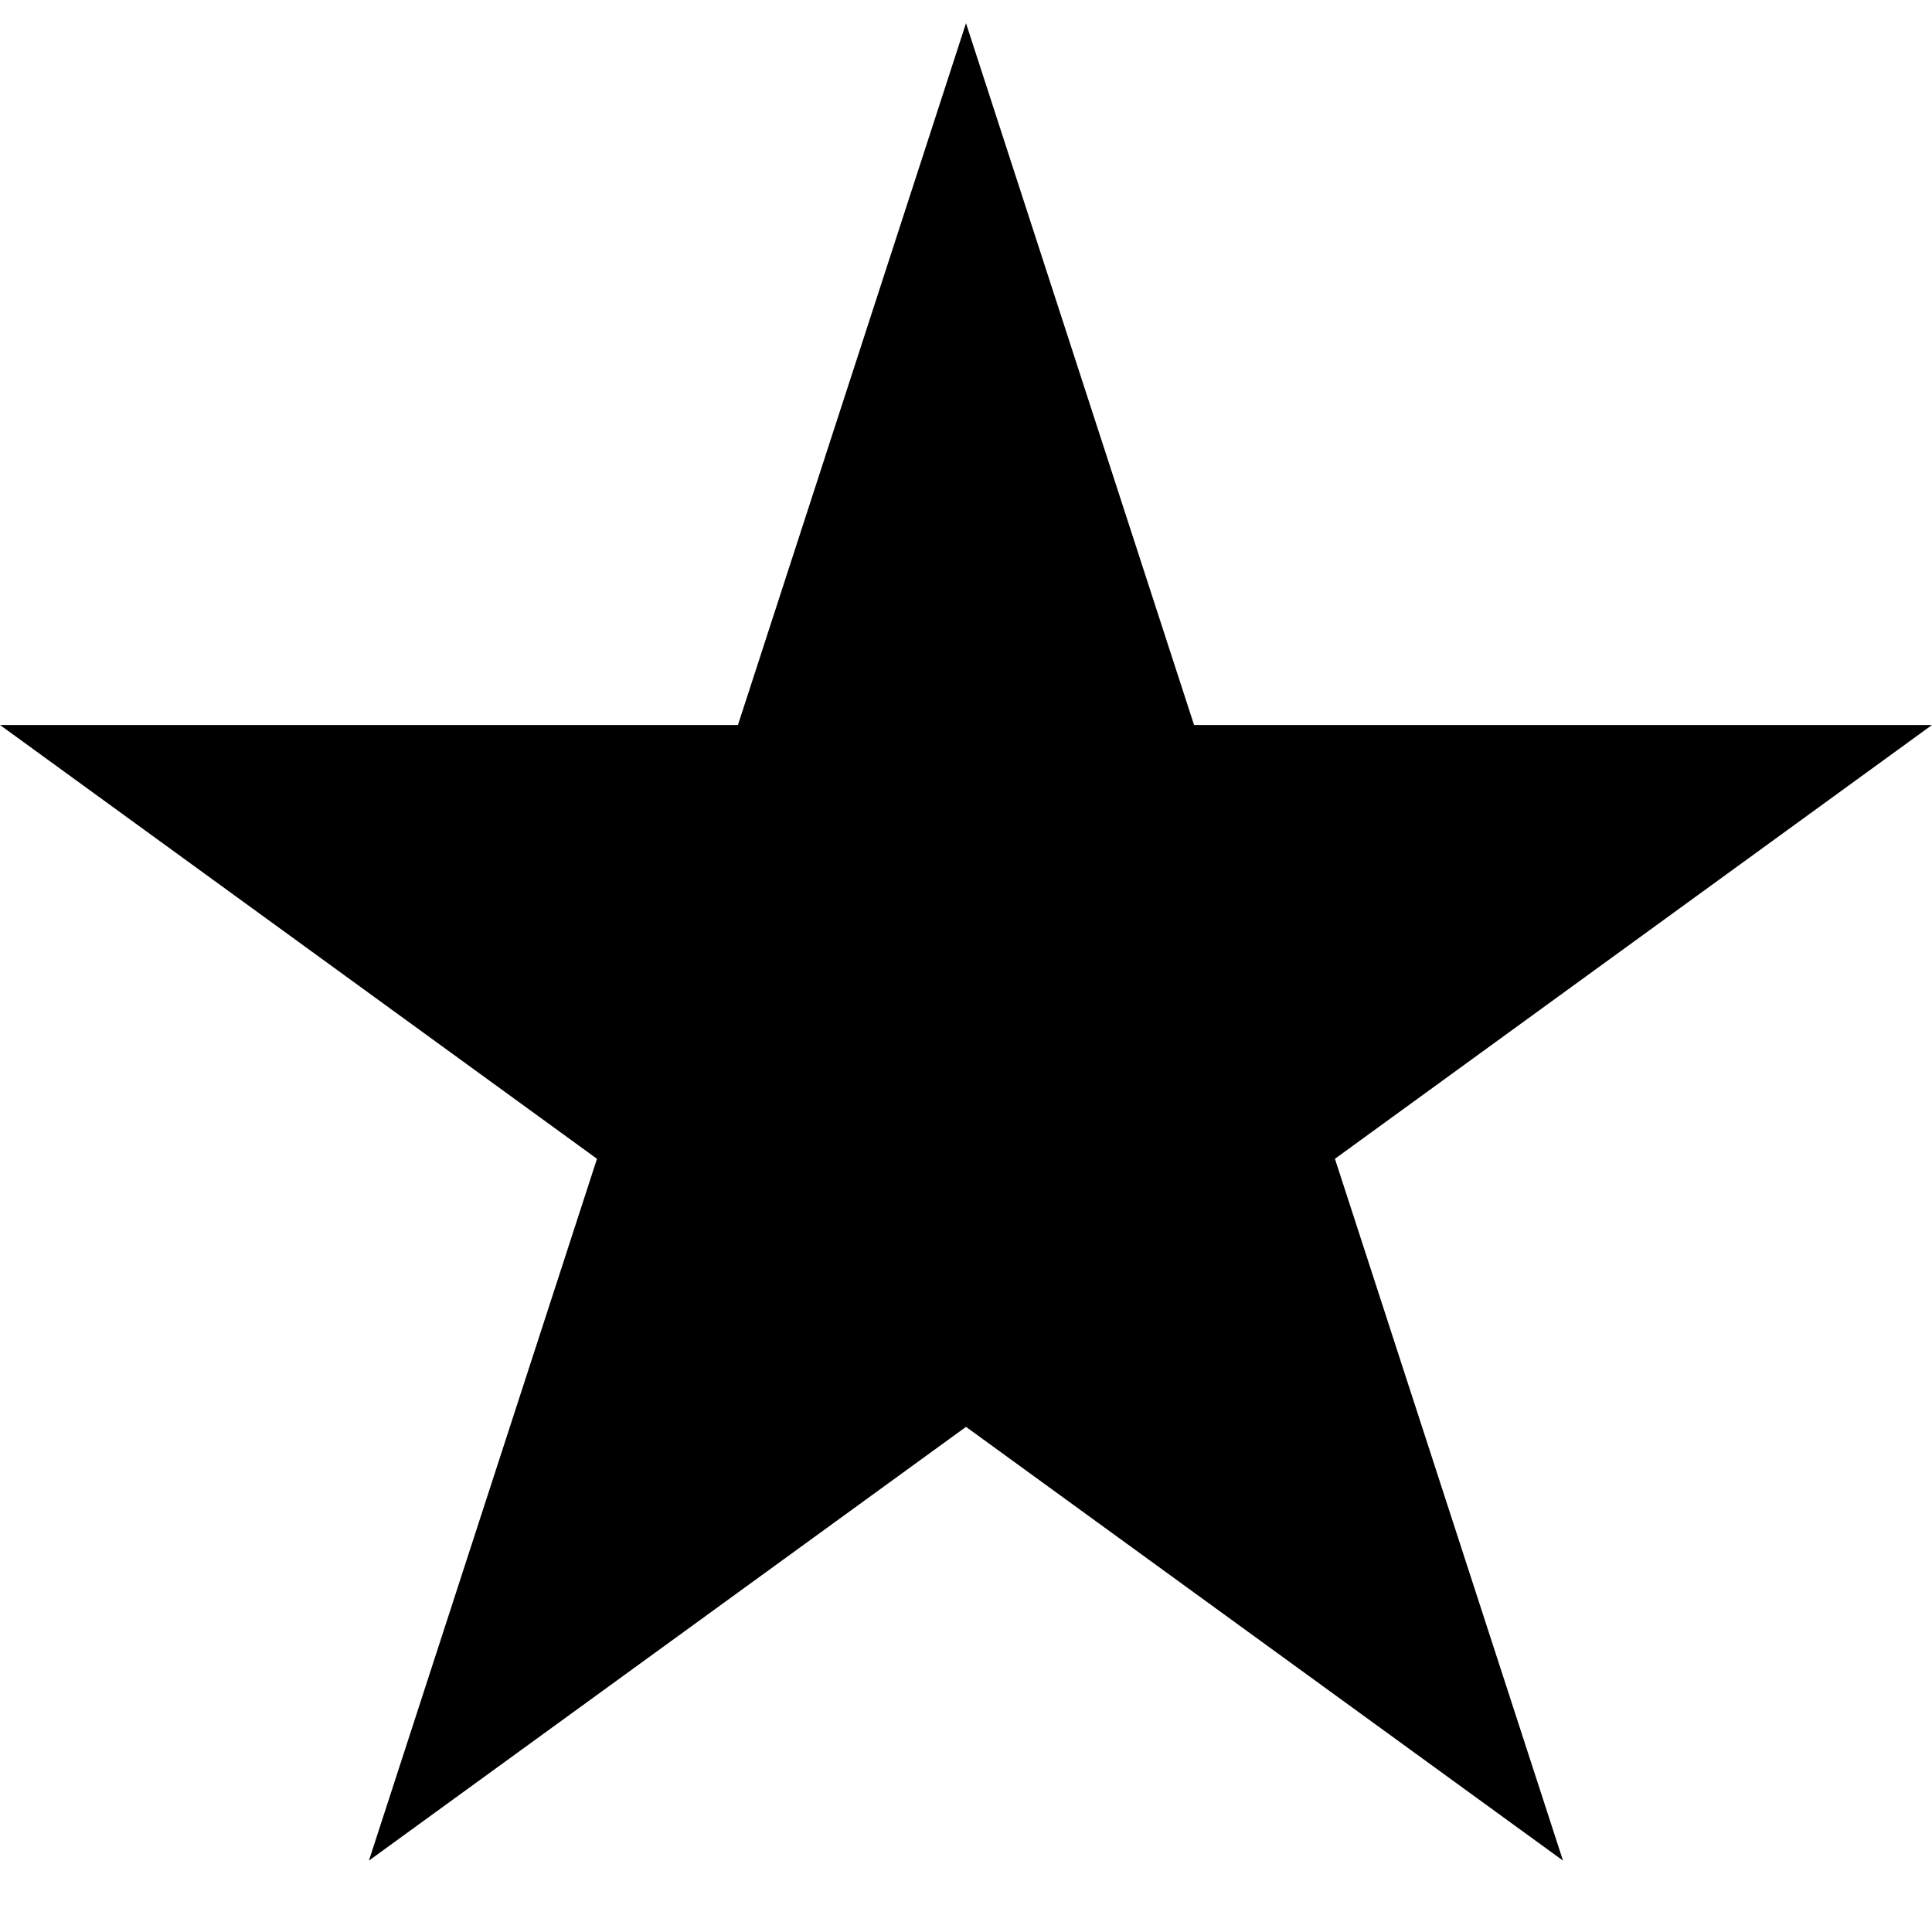
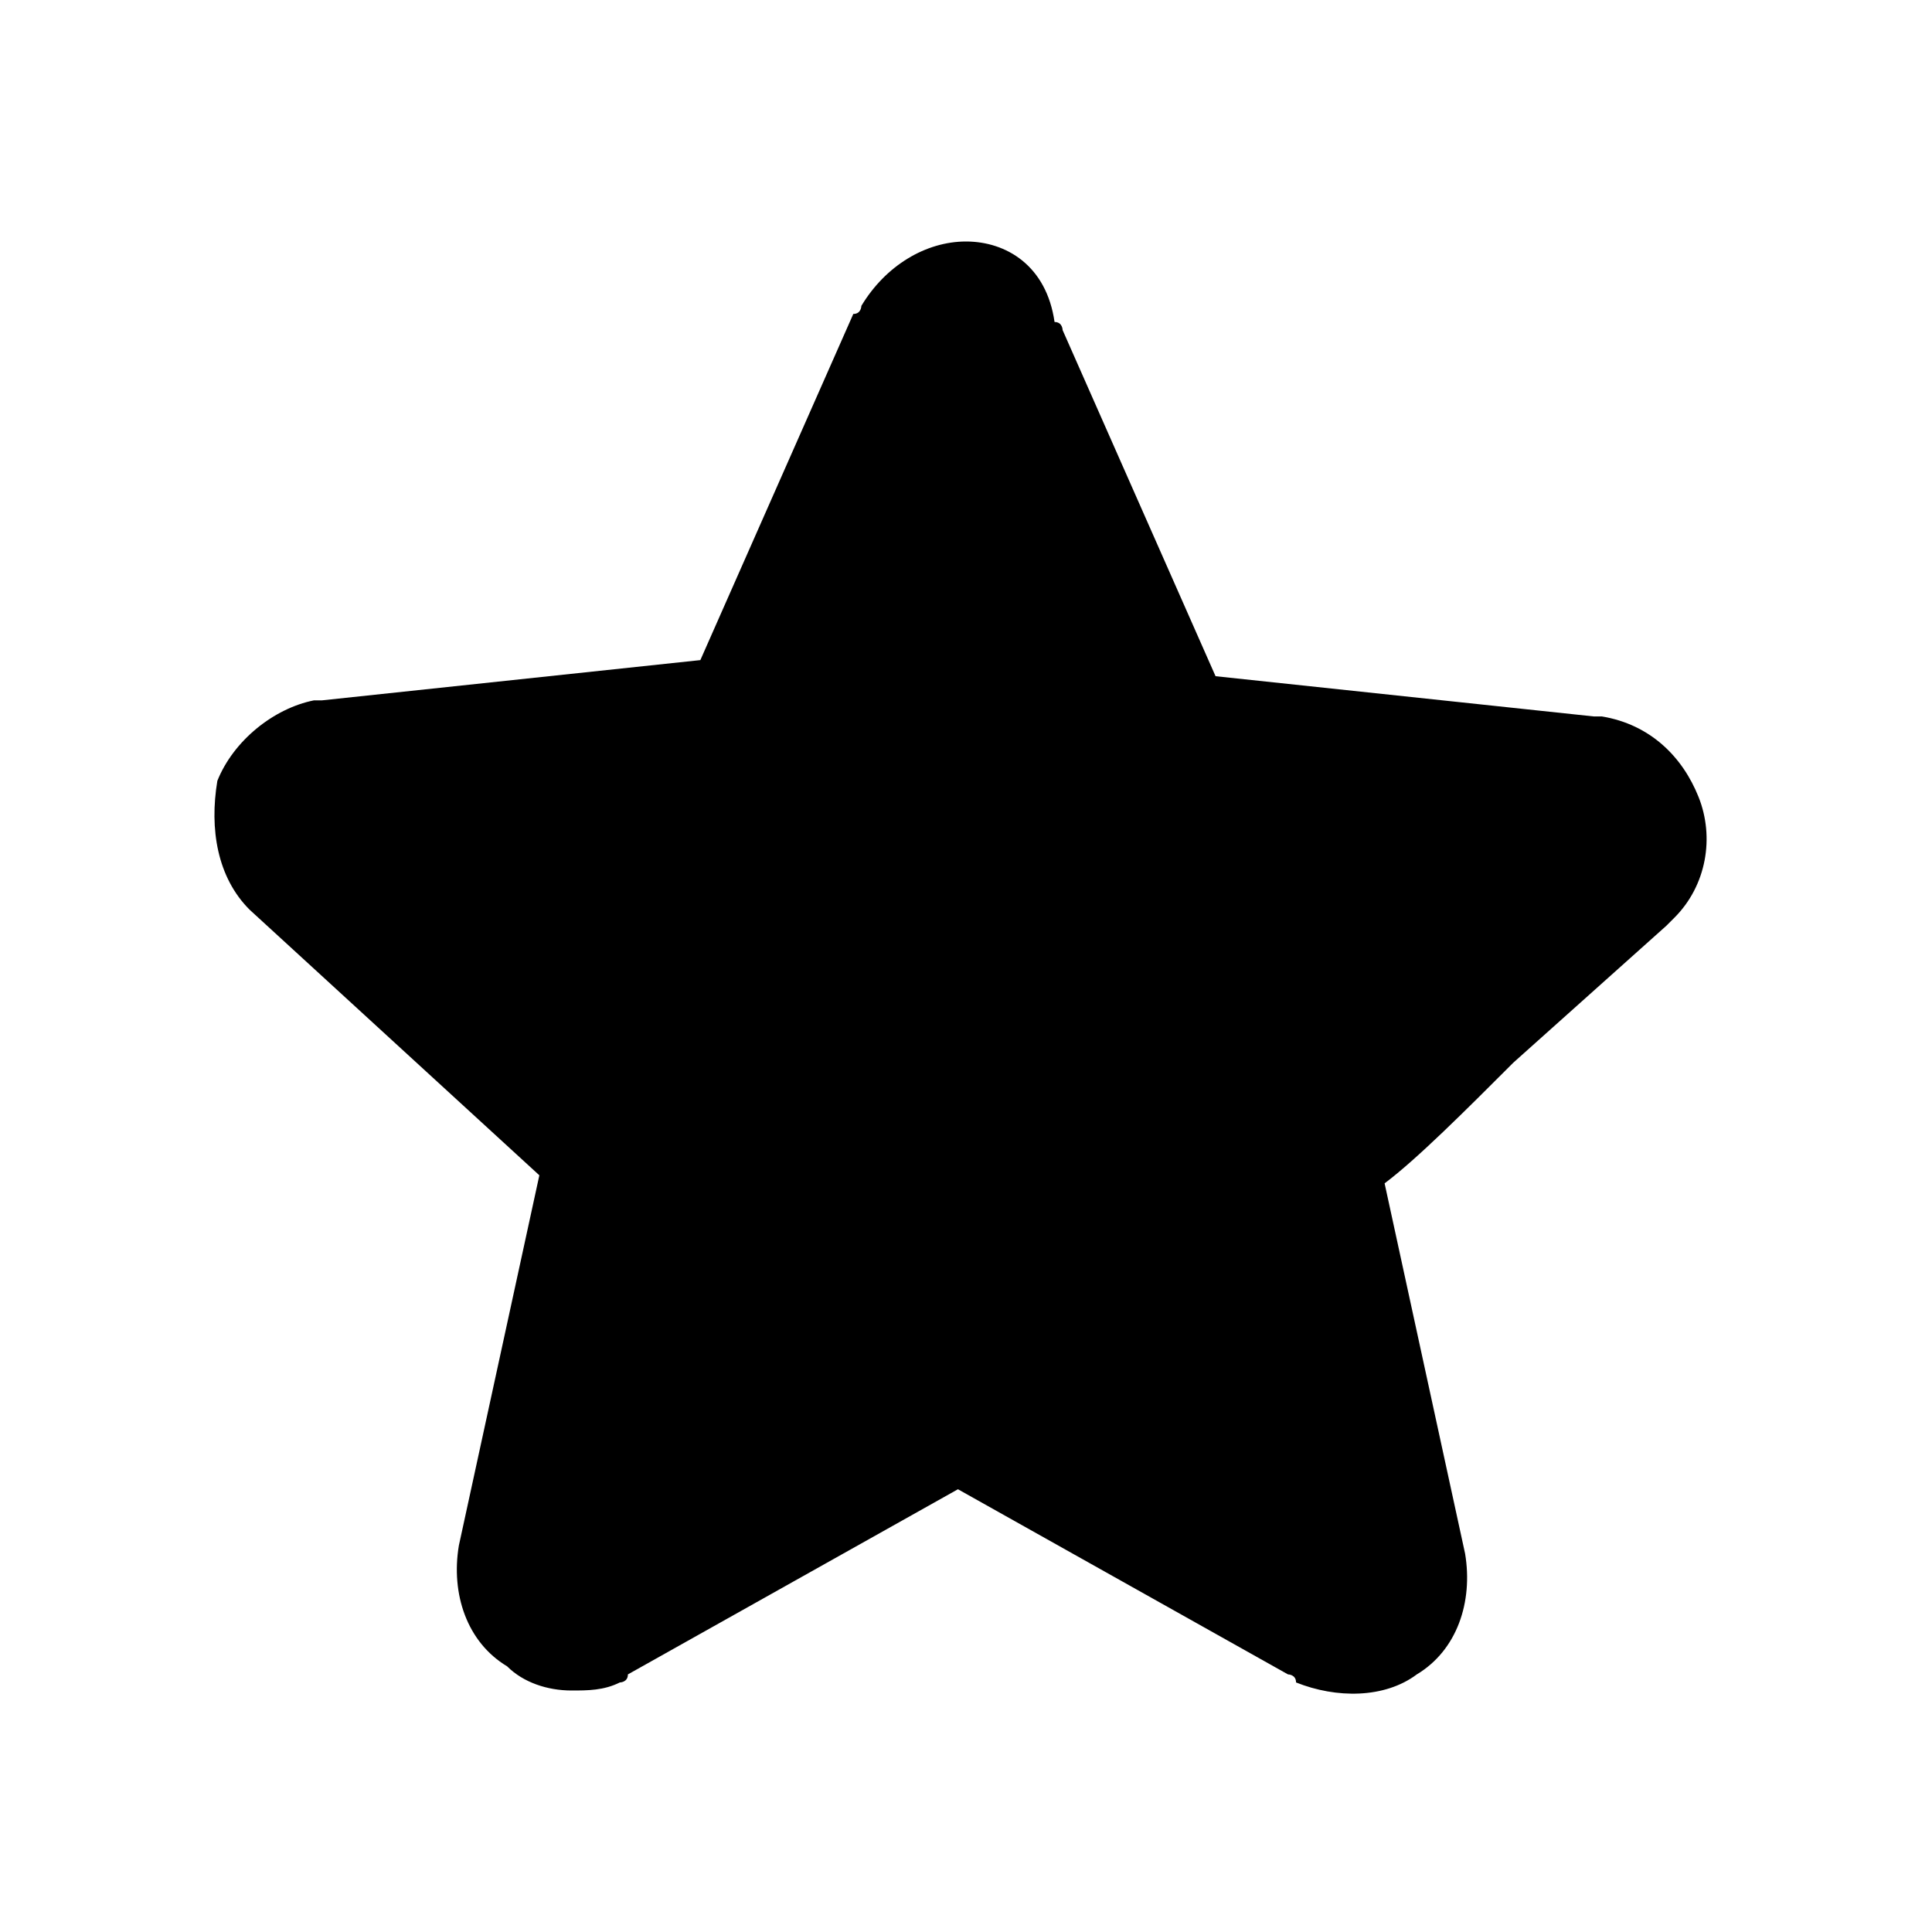
- <svg xmlns="http://www.w3.org/2000/svg" width="24" height="24" viewBox="0 0 24 24">
-   <path d="M12 .288l2.833 8.718h9.167l-7.417 5.389 2.833 8.718-7.416-5.388-7.417 5.388 2.833-8.718-7.416-5.389h9.167z" />
+ <svg xmlns="http://www.w3.org/2000/svg" width="24" height="24" baseProfile="tiny" version="1.2" viewBox="0 0 24 24">
+   <path d="M3.1 11.3l3.6 3.3-1 4.6c-.1.6.1 1.2.6 1.5.2.2.5.3.8.3.2 0 .4 0 .6-.1 0 0 .1 0 .1-.1l4.1-2.3 4.1 2.3s.1 0 .1.1c.5.2 1.1.2 1.5-.1.5-.3.7-.9.6-1.5l-1-4.6c.4-.3 1-.9 1.6-1.5l1.9-1.7.1-.1c.4-.4.5-1 .3-1.5s-.6-.9-1.2-1h-.1l-4.7-.5-1.9-4.3s0-.1-.1-.1c-.1-.7-.6-1-1.1-1-.5 0-1 .3-1.3.8 0 0 0 .1-.1.1L8.7 8.2 4 8.7h-.1c-.5.1-1 .5-1.2 1-.1.6 0 1.2.4 1.6z" />
</svg>
